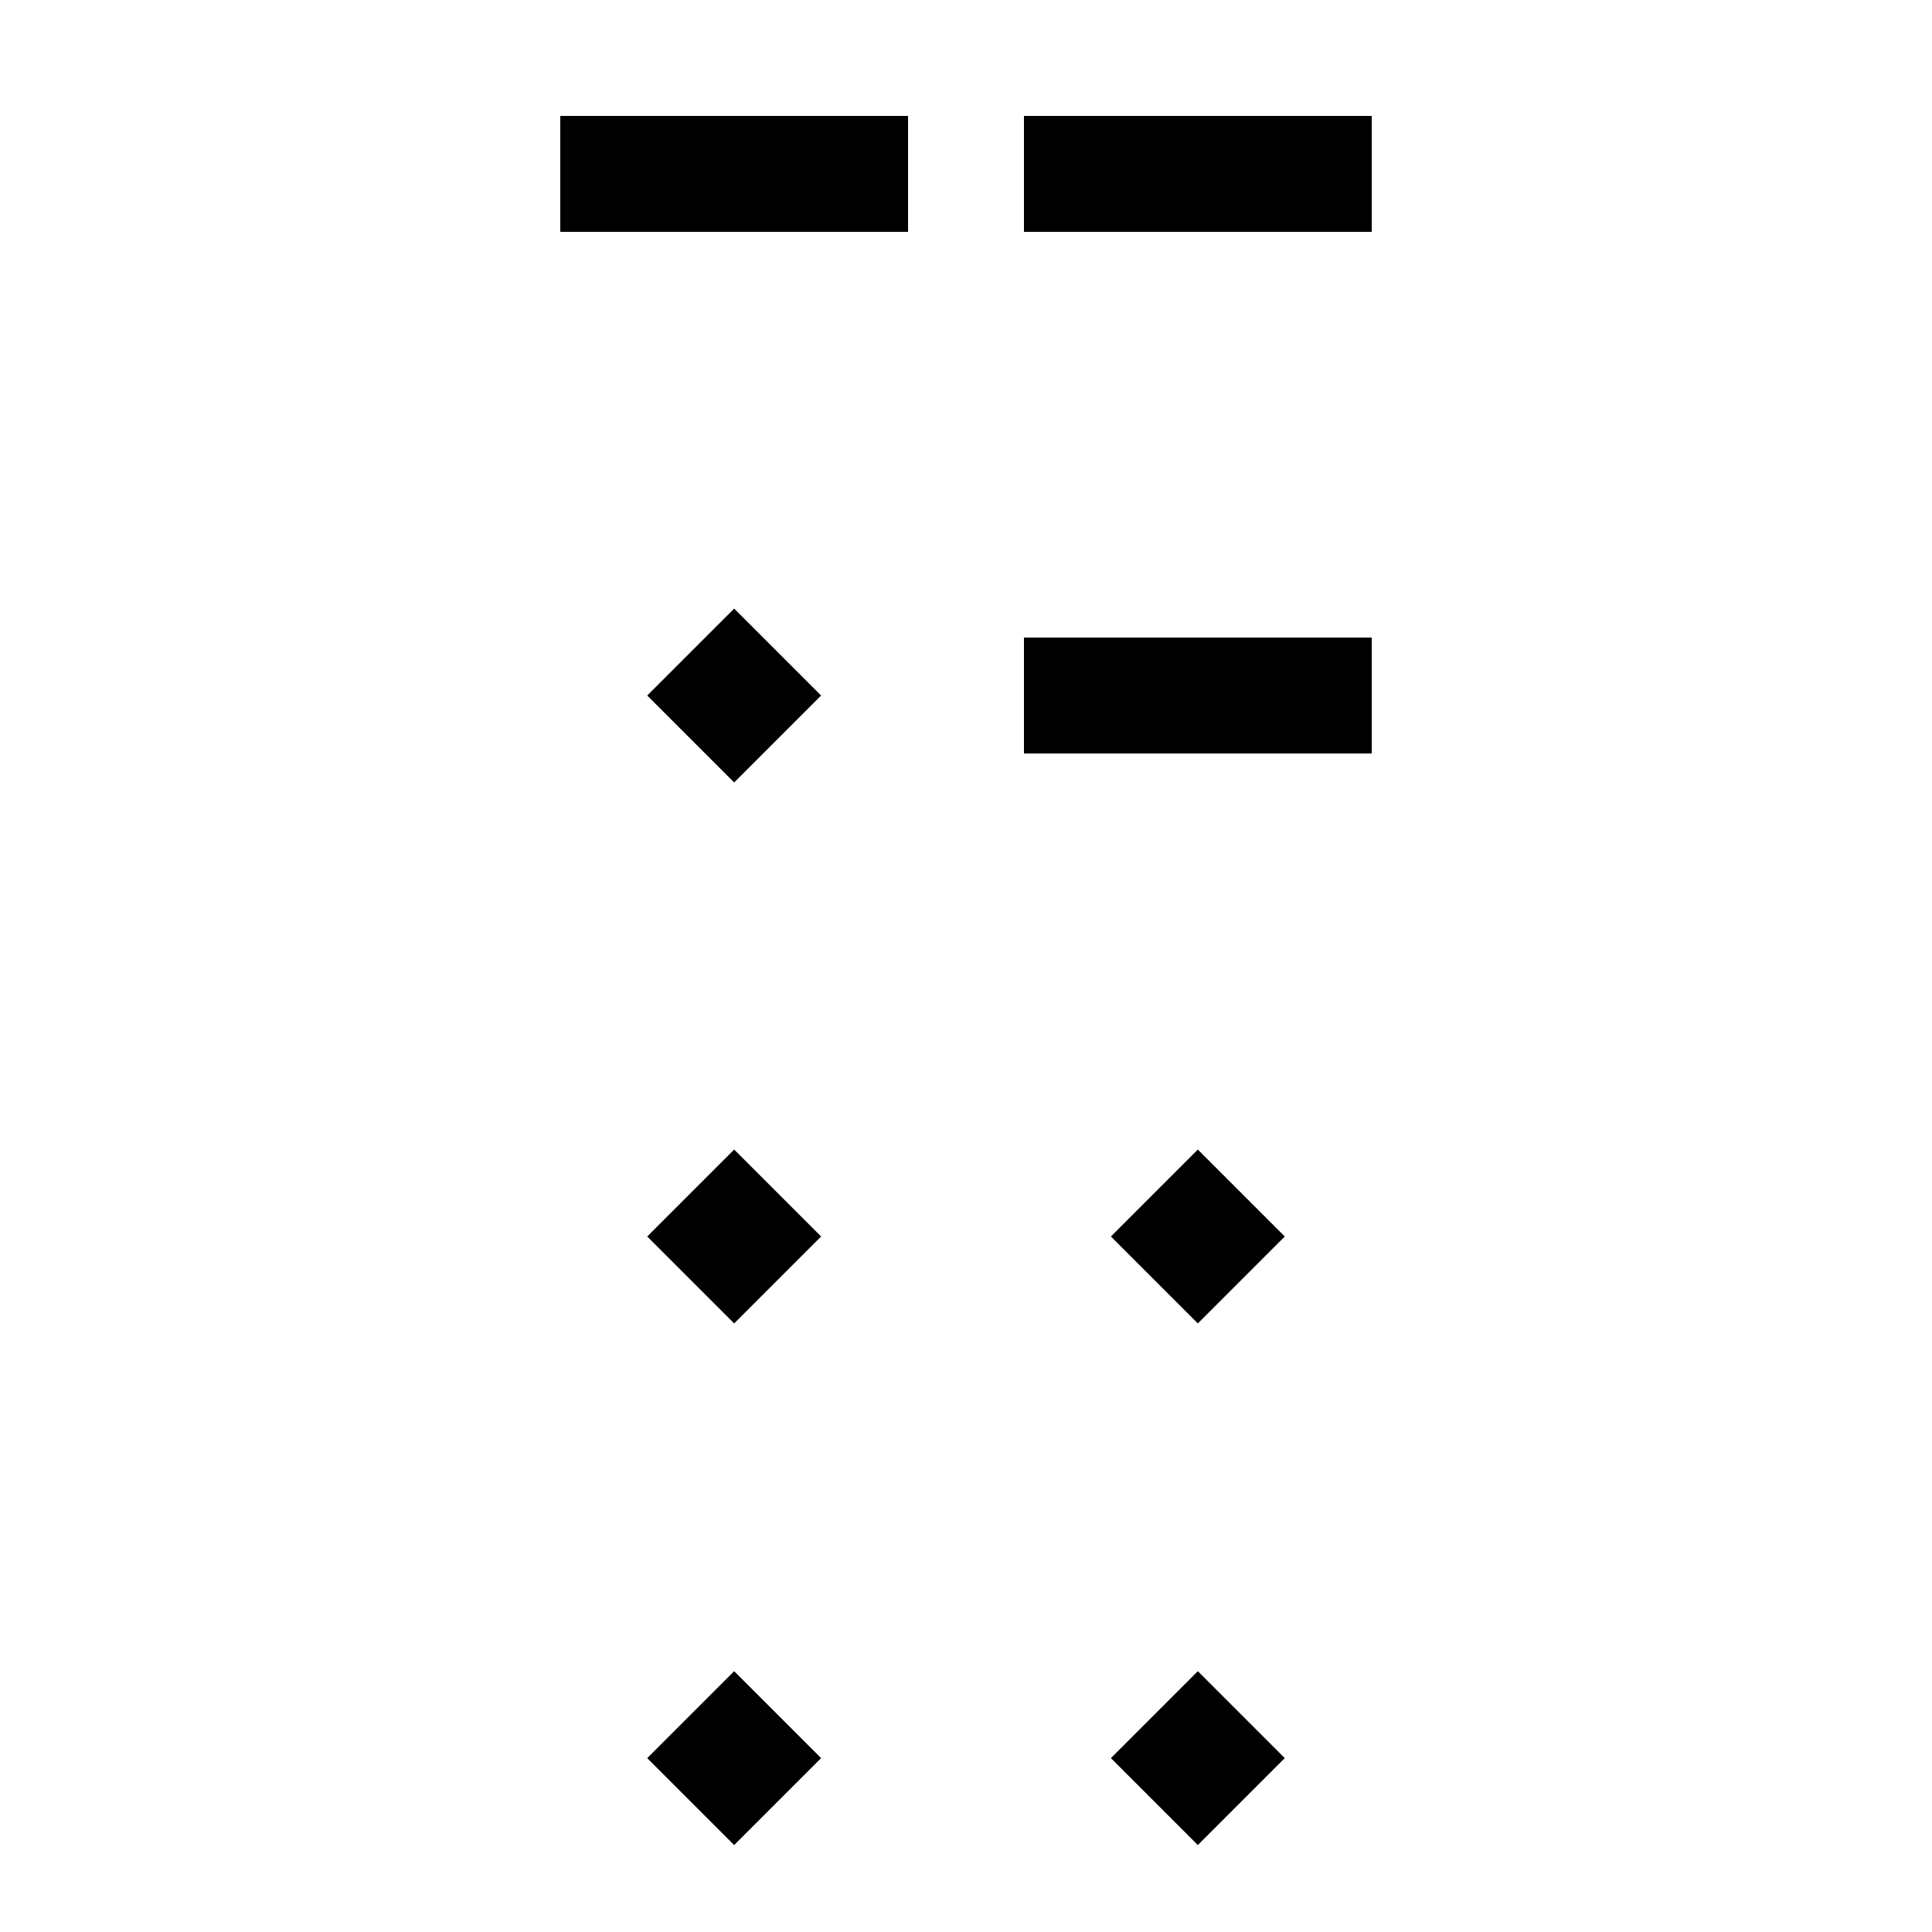
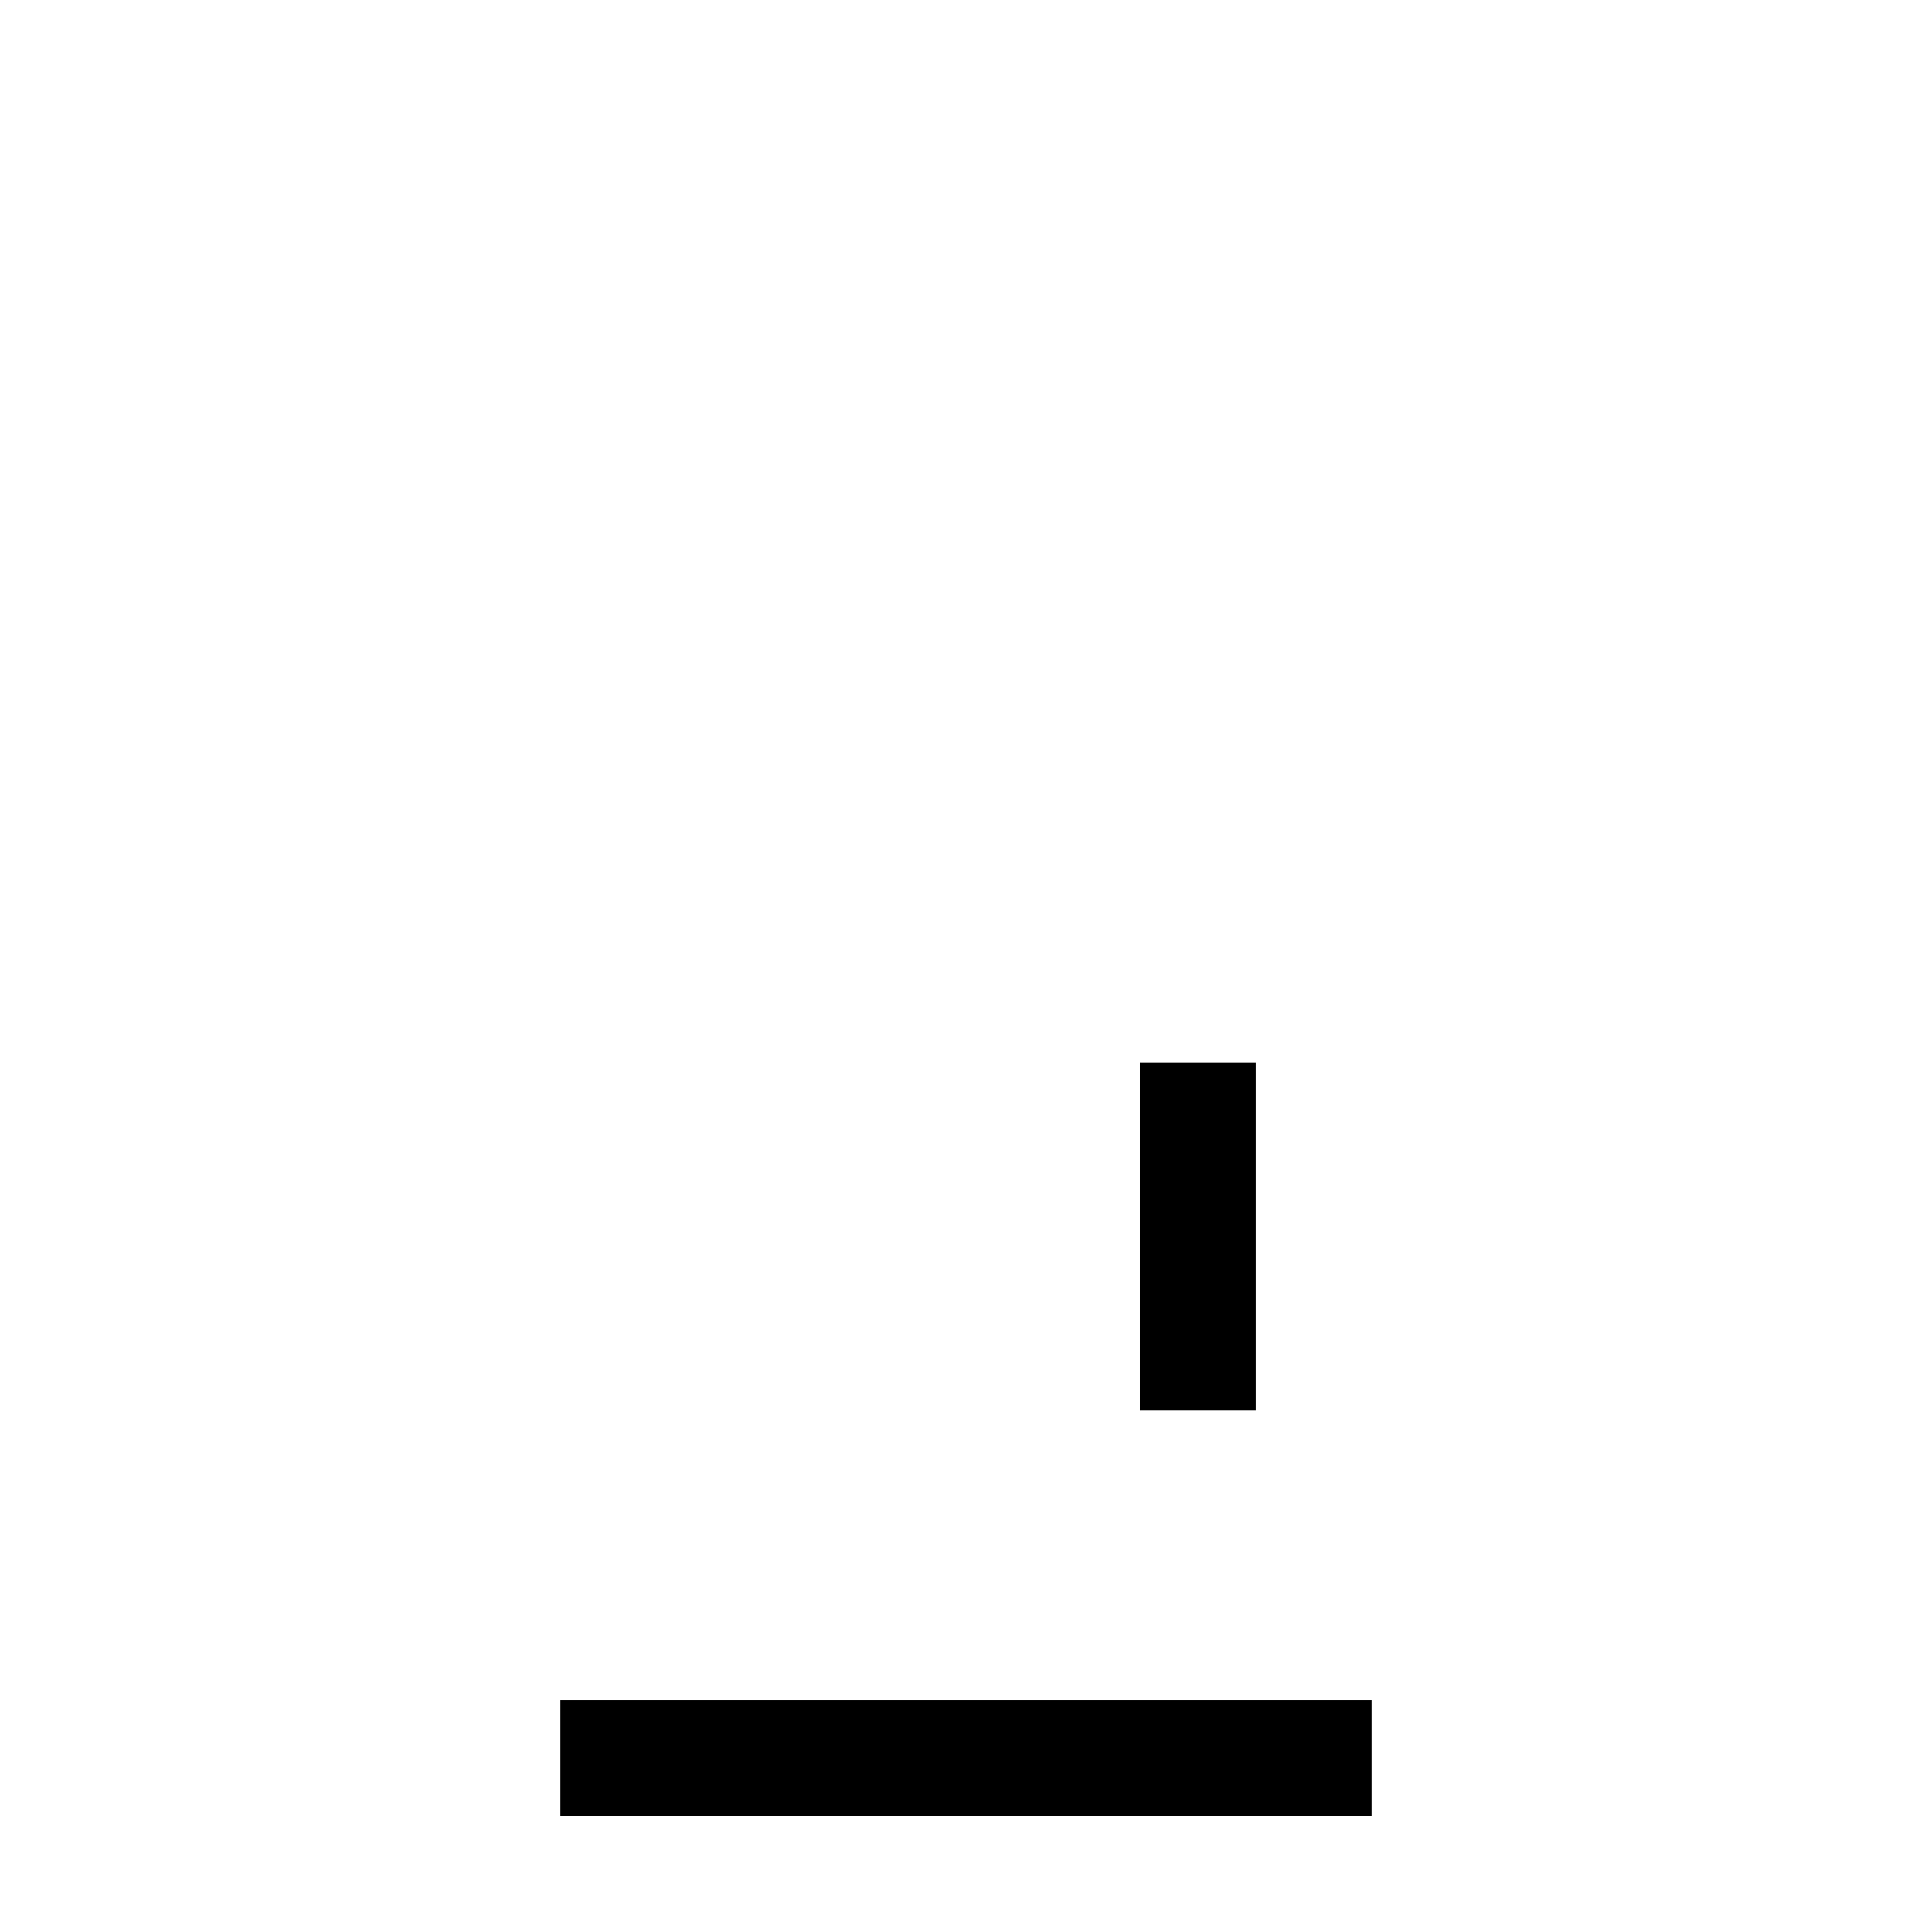
<svg xmlns="http://www.w3.org/2000/svg" viewBox="0 0 100 100">
-   <path d="M38 31.5L42.5 36L38 40.5L33.5 36Z" fill="currentColor" />
-   <path d="M62 59.5L66.5 64L62 68.5L57.5 64Z" fill="currentColor" />
-   <path d="M38 59.5L42.5 64L38 68.5L33.5 64Z" fill="currentColor" />
-   <path d="M62 86.5L66.5 91L62 95.5L57.5 91Z" fill="currentColor" />
-   <path d="M38 86.5L42.5 91L38 95.5L33.5 91Z" fill="currentColor" />
  <g fill="none" stroke="currentColor" stroke-width="6" stroke-linejoin="miter">
-     <path d="M53 9L71 9" stroke-linecap="butt" />
-     <path d="M29 9L47 9" stroke-linecap="butt" />
-     <path d="M53 36L71 36" stroke-linecap="butt" />
+     <path d="M29 91L71 91" stroke-linecap="butt" />
+     <path d="M62 55L62 73" stroke-linecap="butt" />
  </g>
</svg>
